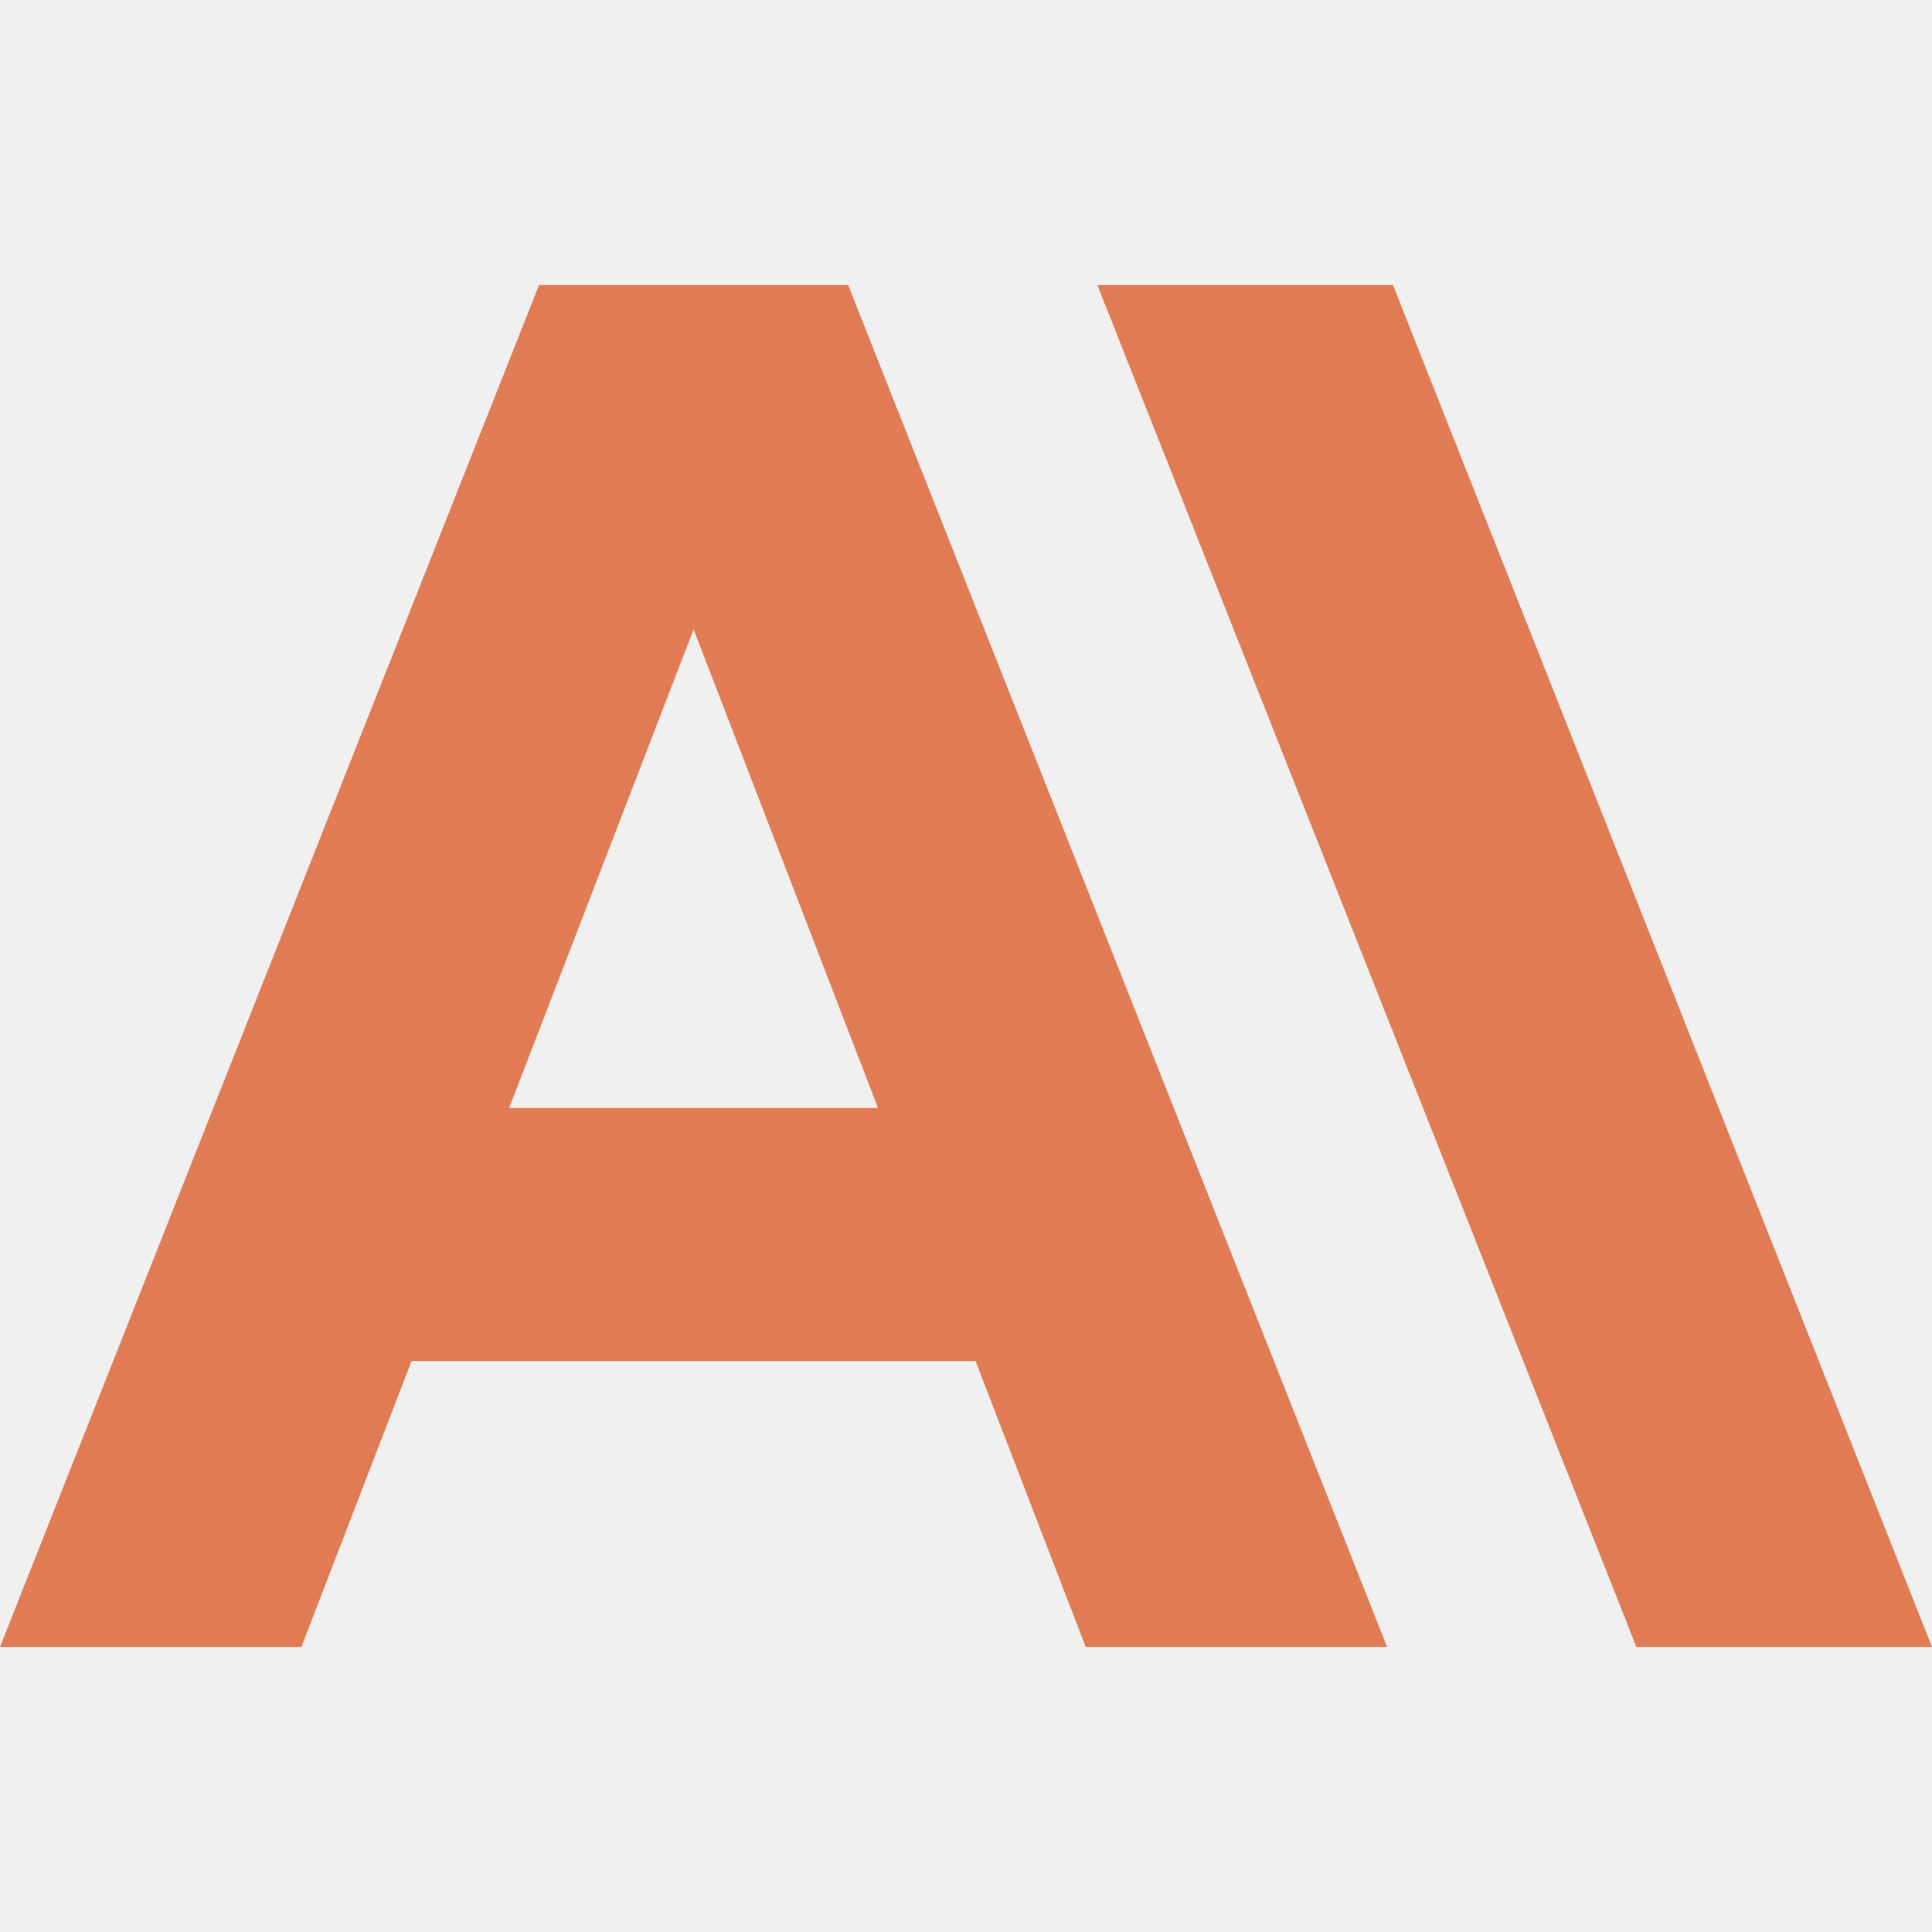
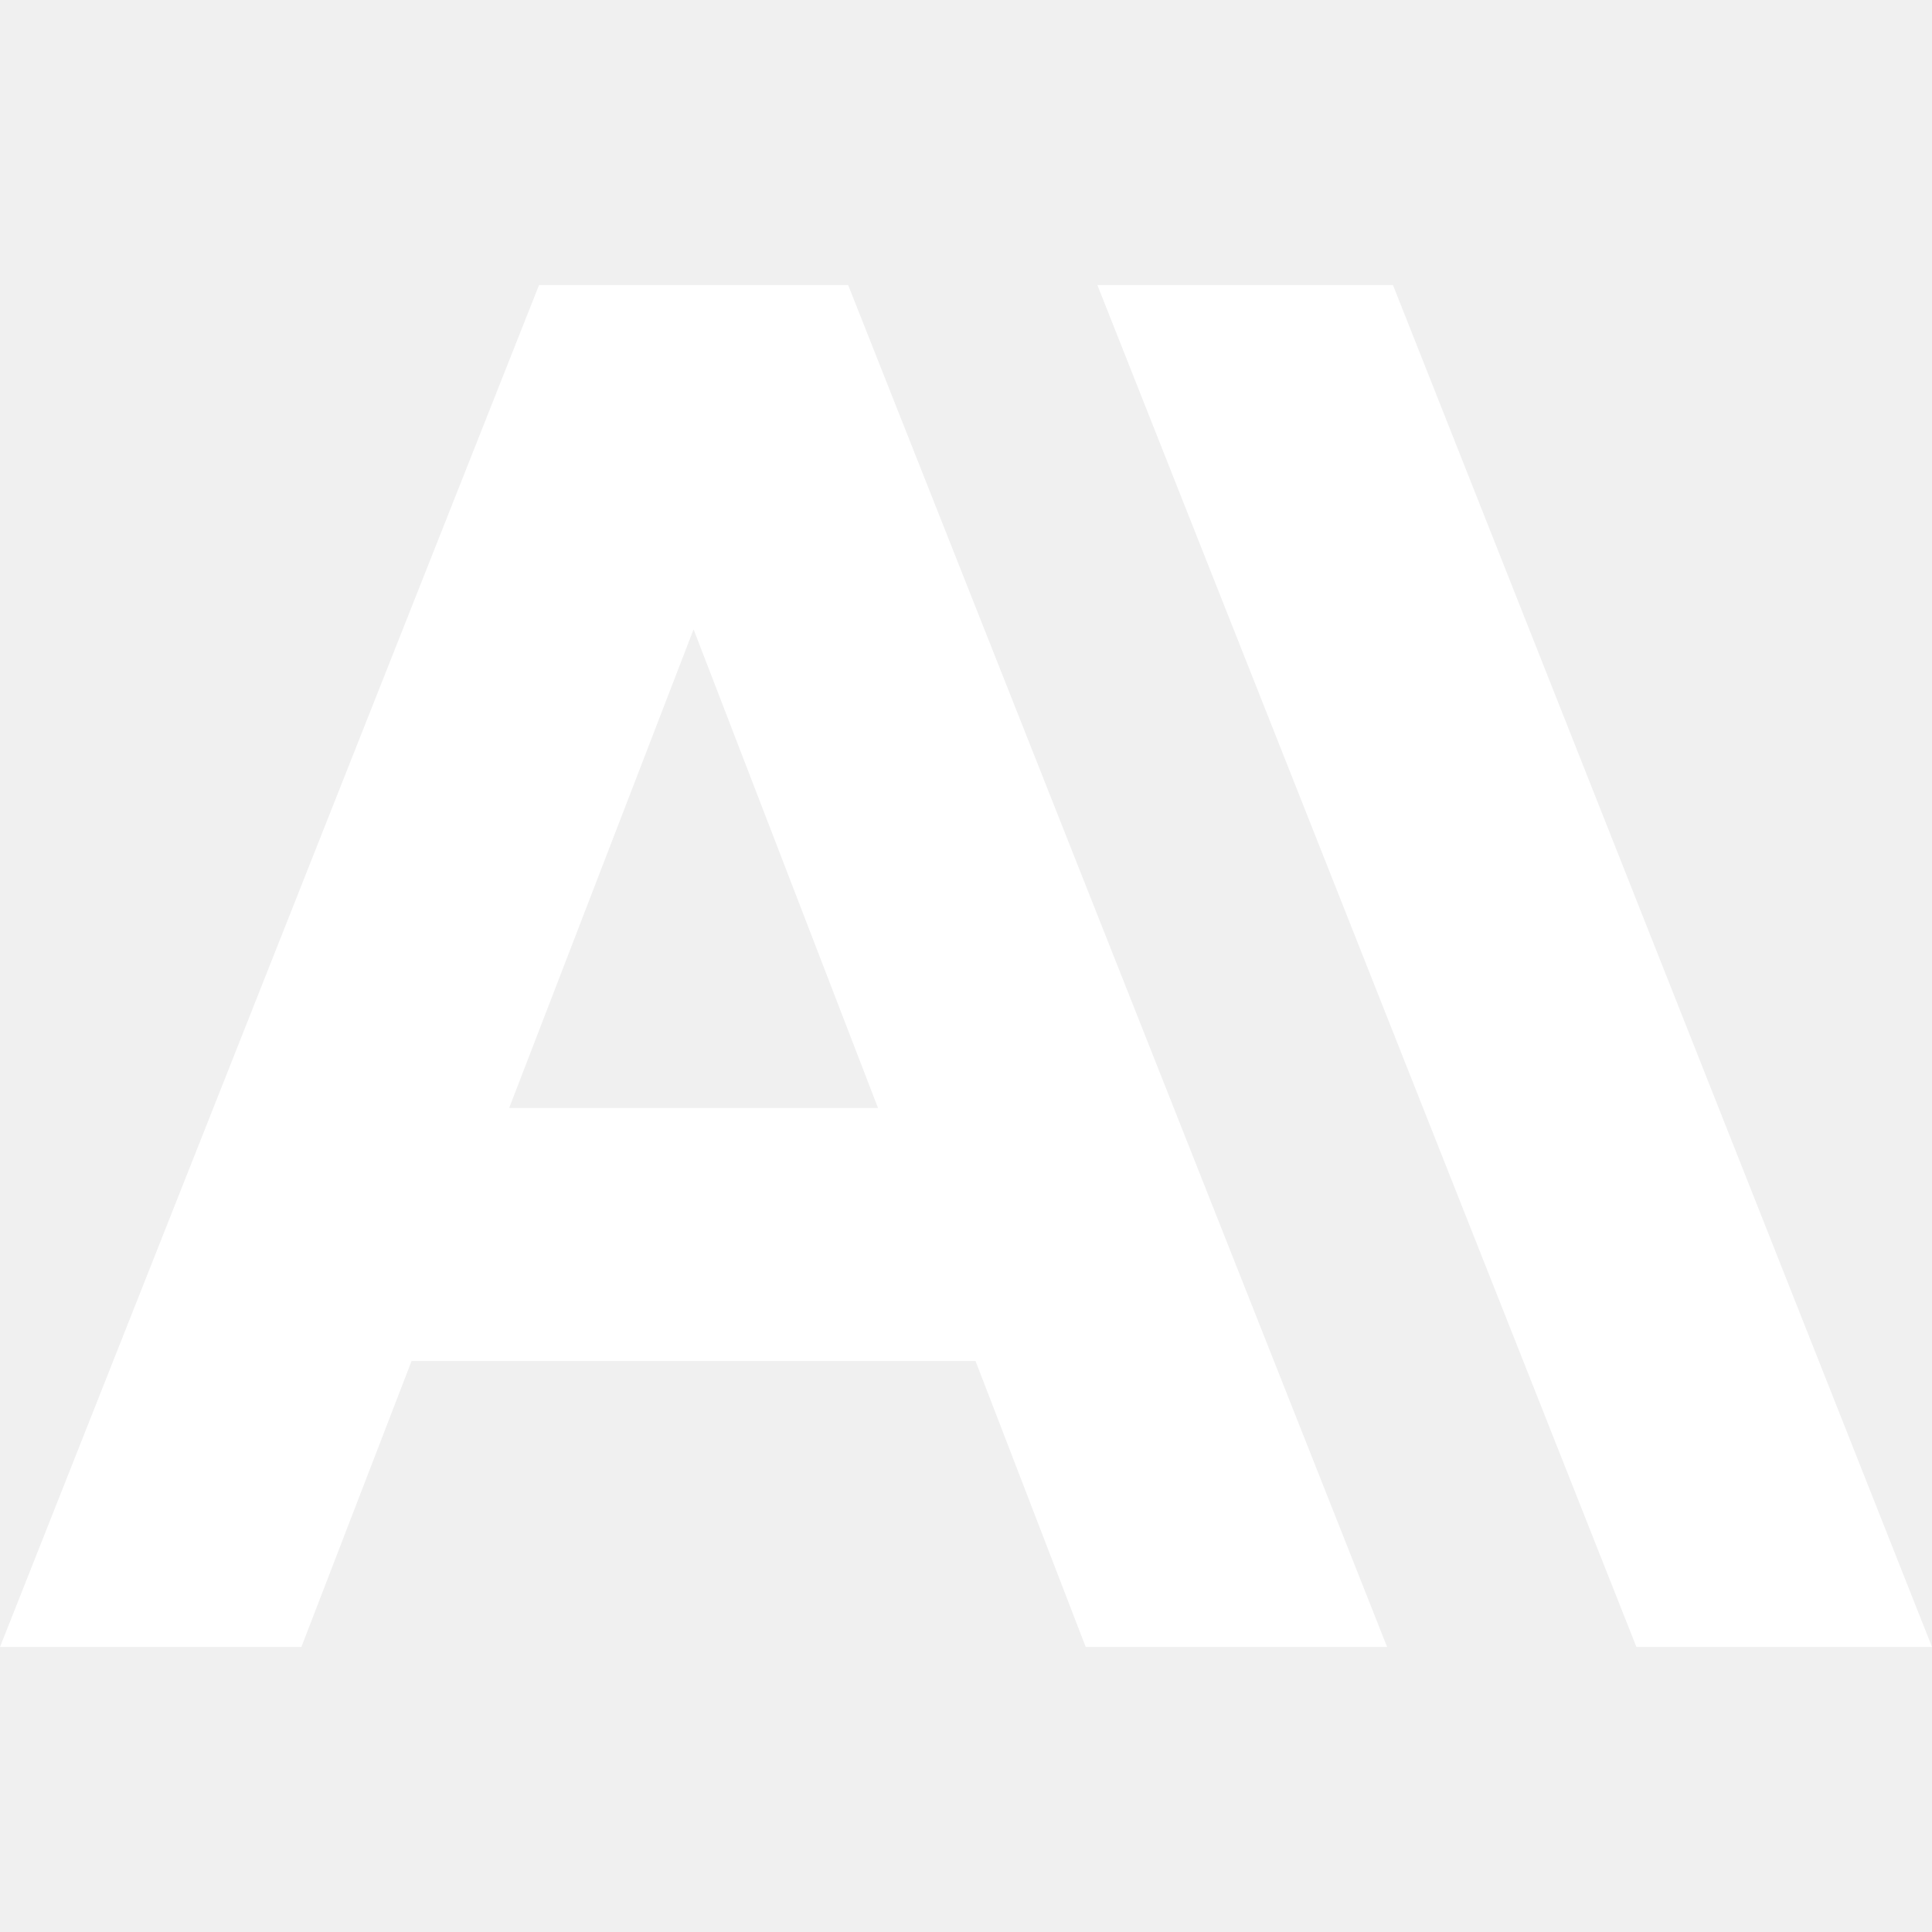
- <svg xmlns="http://www.w3.org/2000/svg" fill="#E07B54" role="img" viewBox="0 0 24 24">
+ <svg xmlns="http://www.w3.org/2000/svg" fill="#ffffff" role="img" viewBox="0 0 24 24">
  <path d="M17.304 3.541h-3.672l6.696 16.918H24Zm-10.608 0L0 20.459h3.744l1.369-3.553h7.005l1.369 3.553h3.744L10.536 3.541Zm-.371 10.223 2.291-5.946 2.291 5.946Z" />
</svg>
